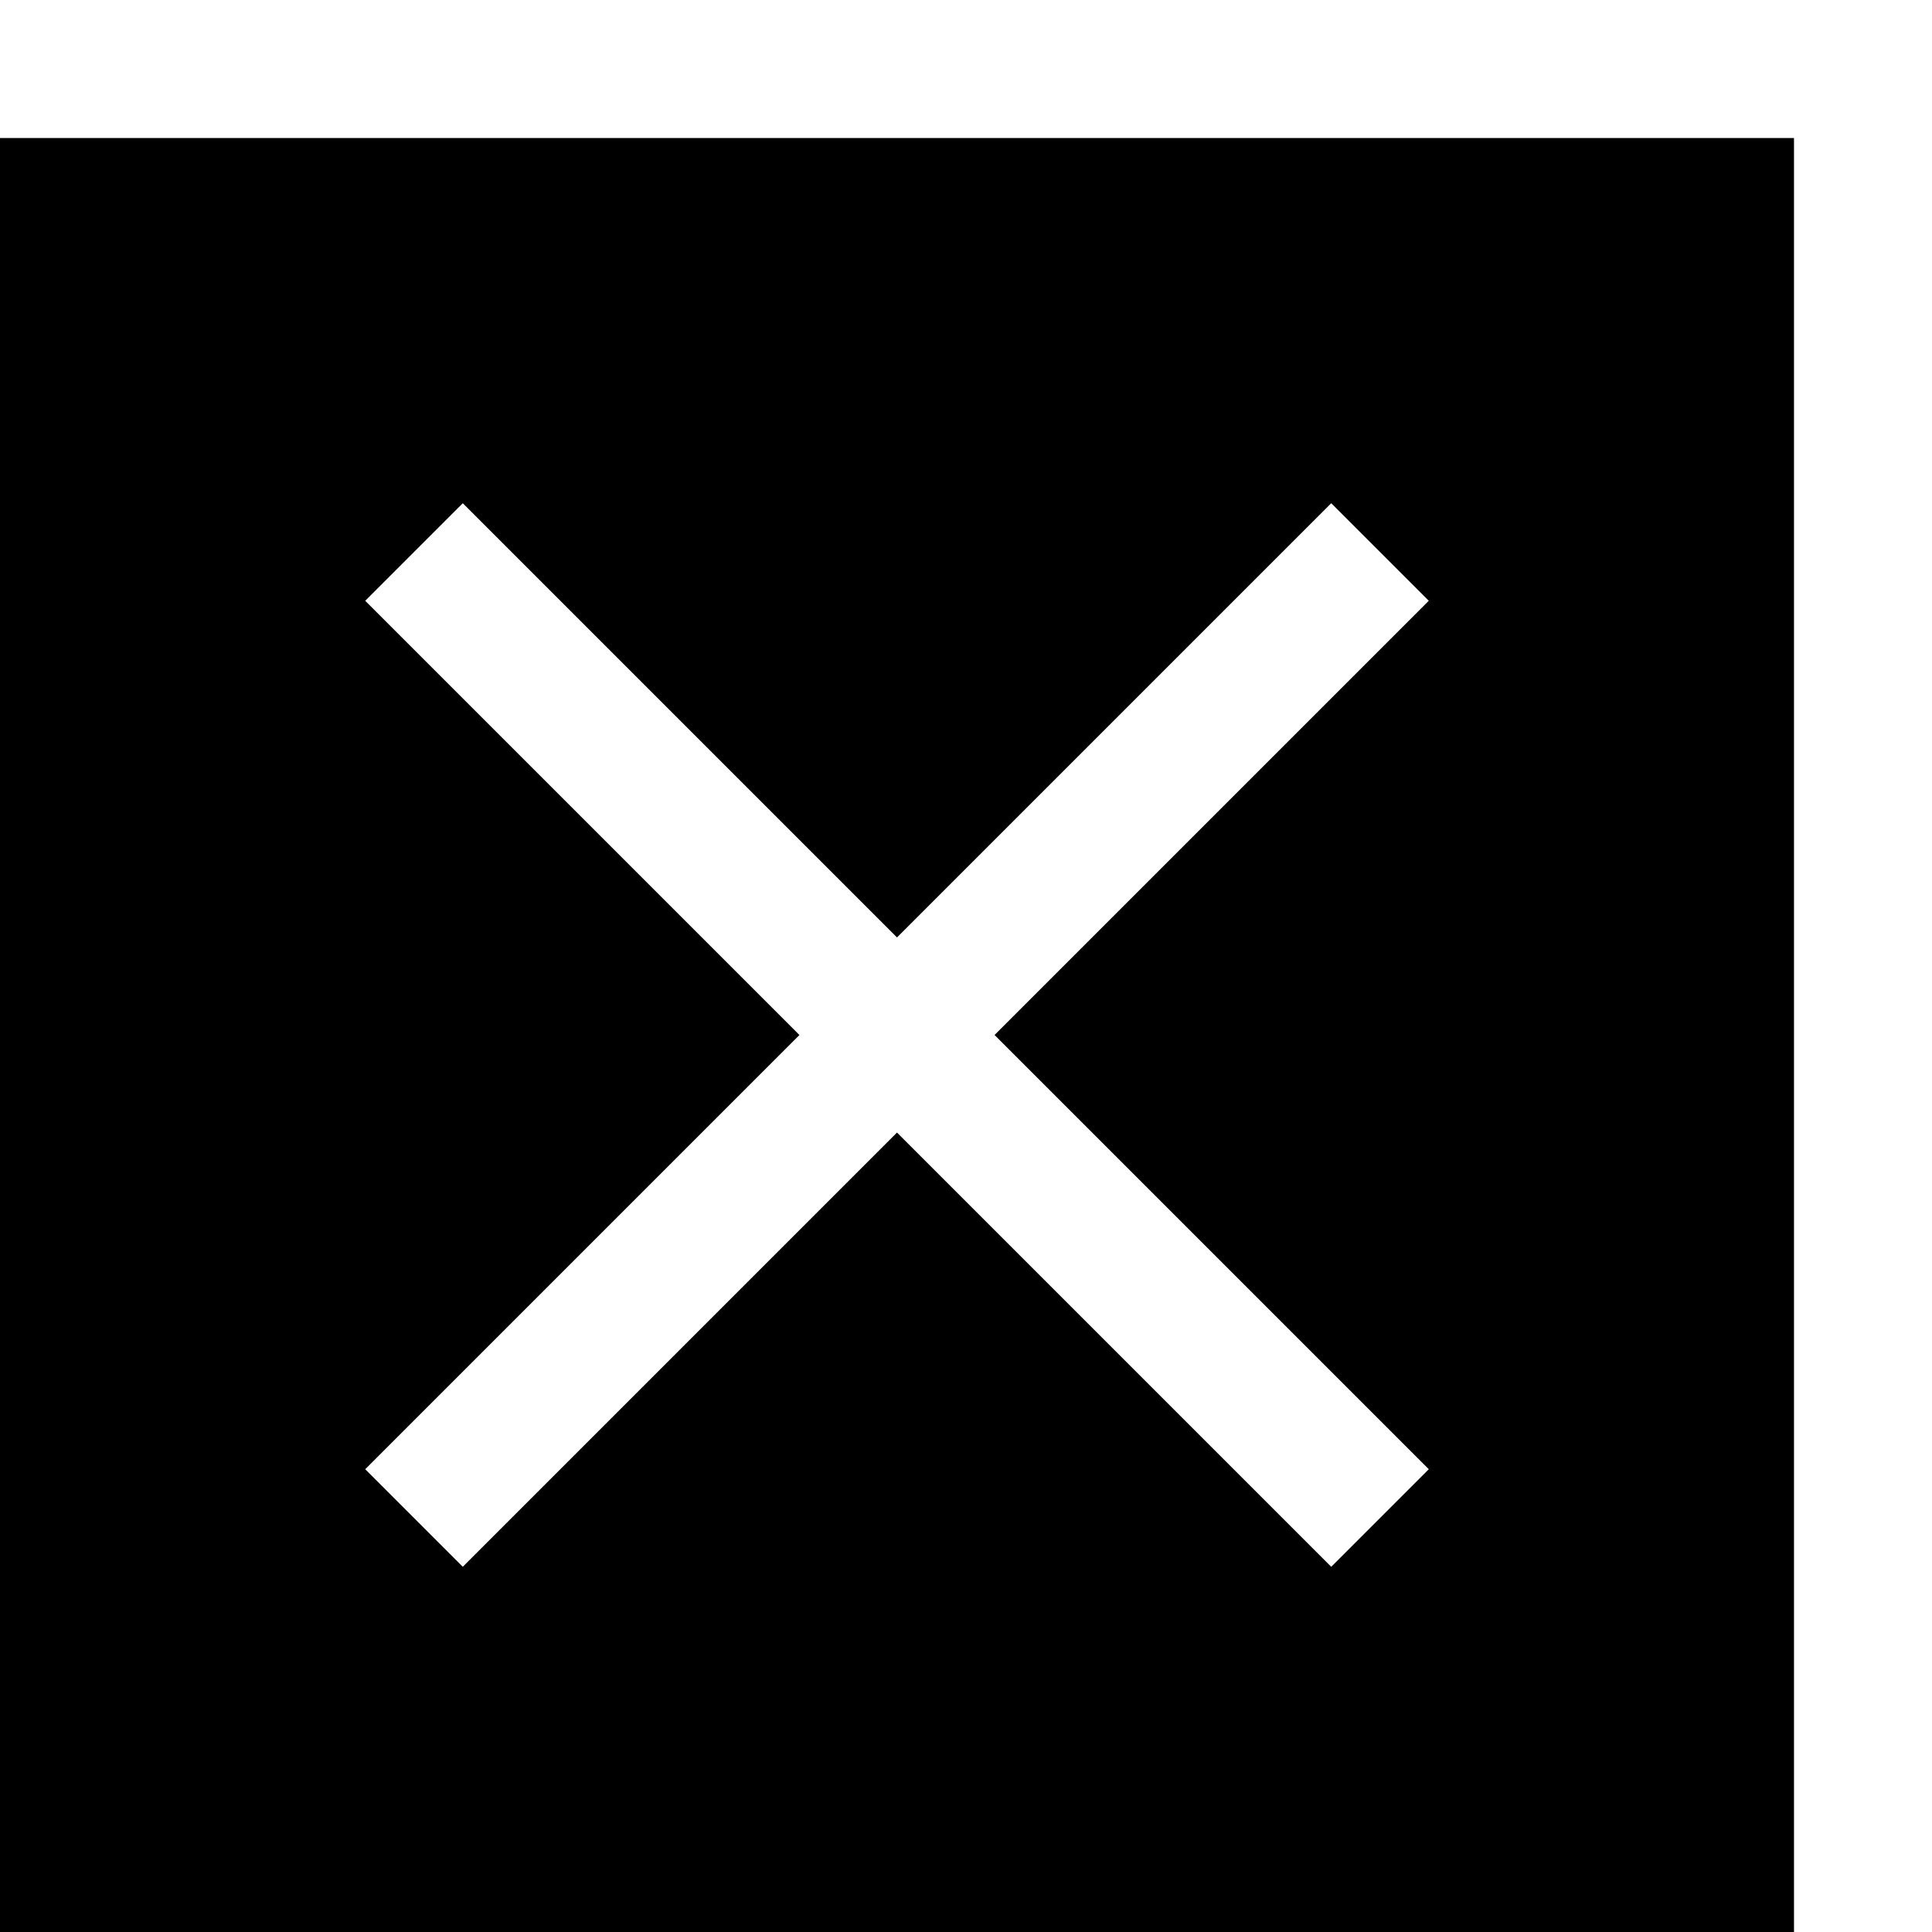
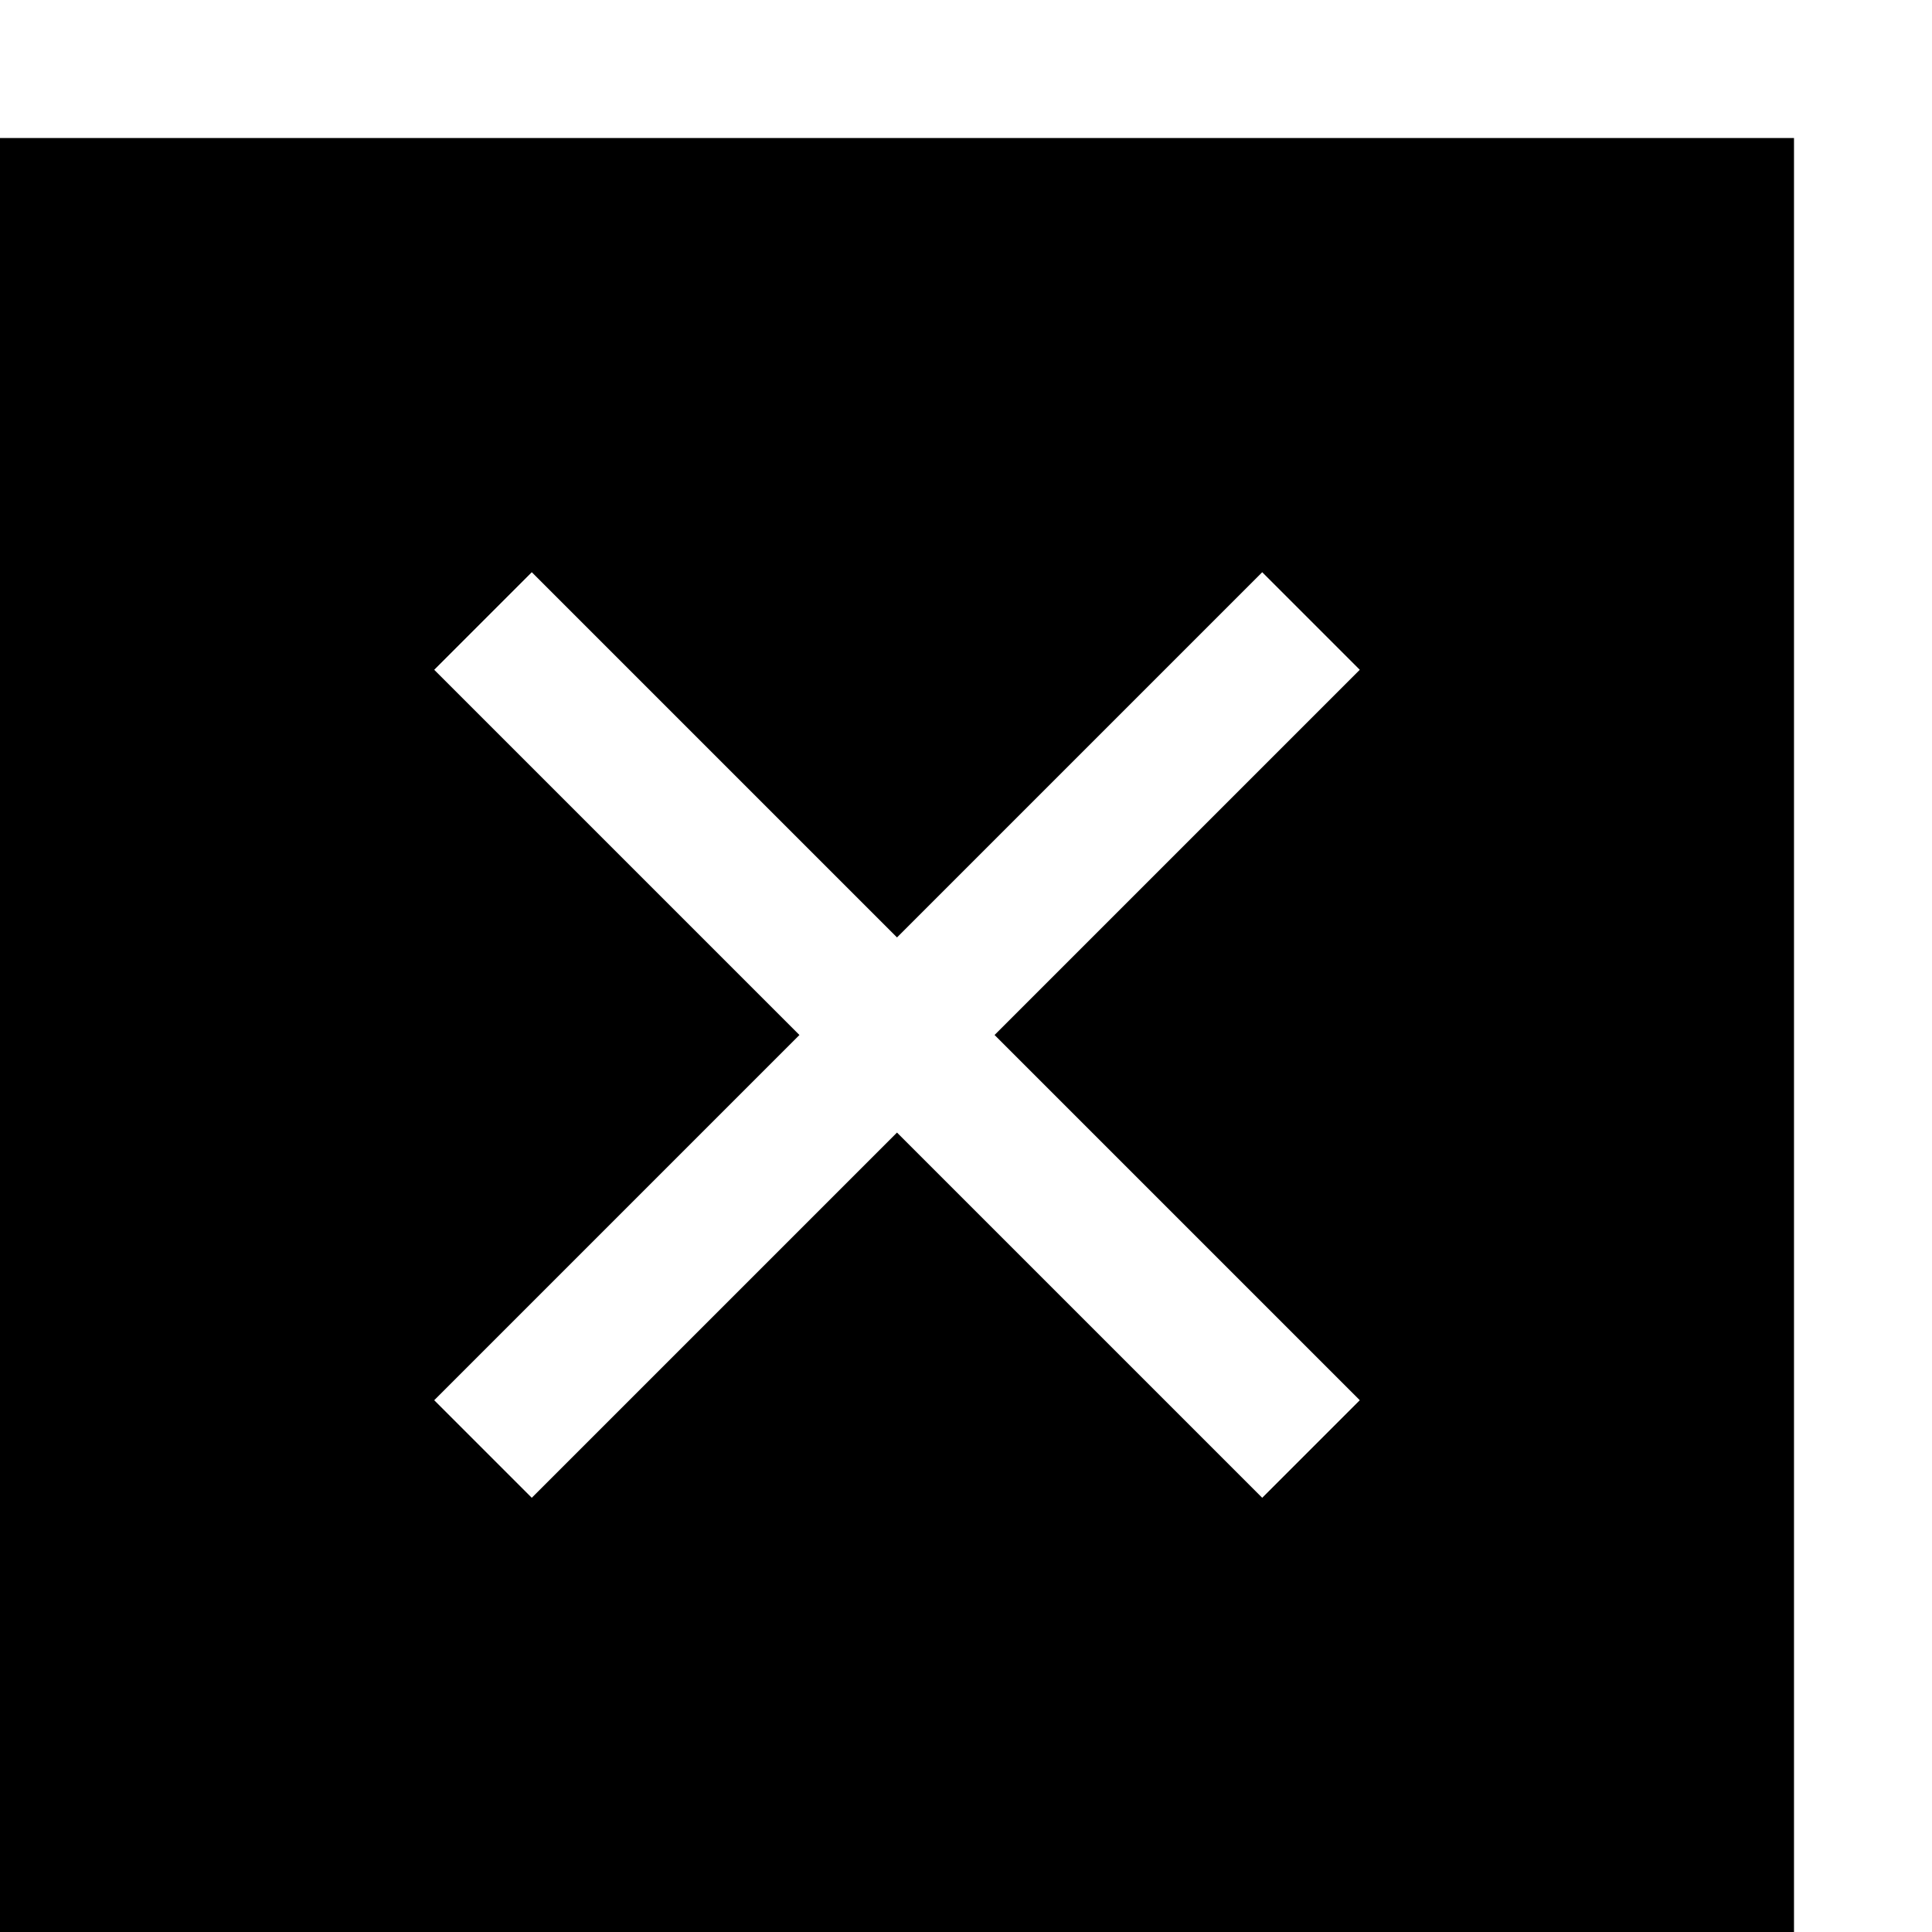
<svg xmlns="http://www.w3.org/2000/svg" viewBox="0 0 448 448" enable-background="new 0 0 448 448">
-   <path d="M0 32v416h416v-416h-416zm331.313 308.688l-22.625 22.625-100.688-100.688-100.687 100.688-22.625-22.625 100.687-100.688-100.687-100.687 22.625-22.625 100.687 100.687 100.688-100.688 22.625 22.625-100.688 100.688 100.688 100.688z" />
+   <path d="M0 32v416h416v-416h-416zm315.313 292.688l-22.625 22.625-84.688-84.688-84.688 84.688-22.625-22.625 84.688-84.688-84.688-84.688 22.625-22.625 84.688 84.688 84.688-84.688 22.625 22.625-84.688 84.688 84.688 84.688z" />
</svg>
